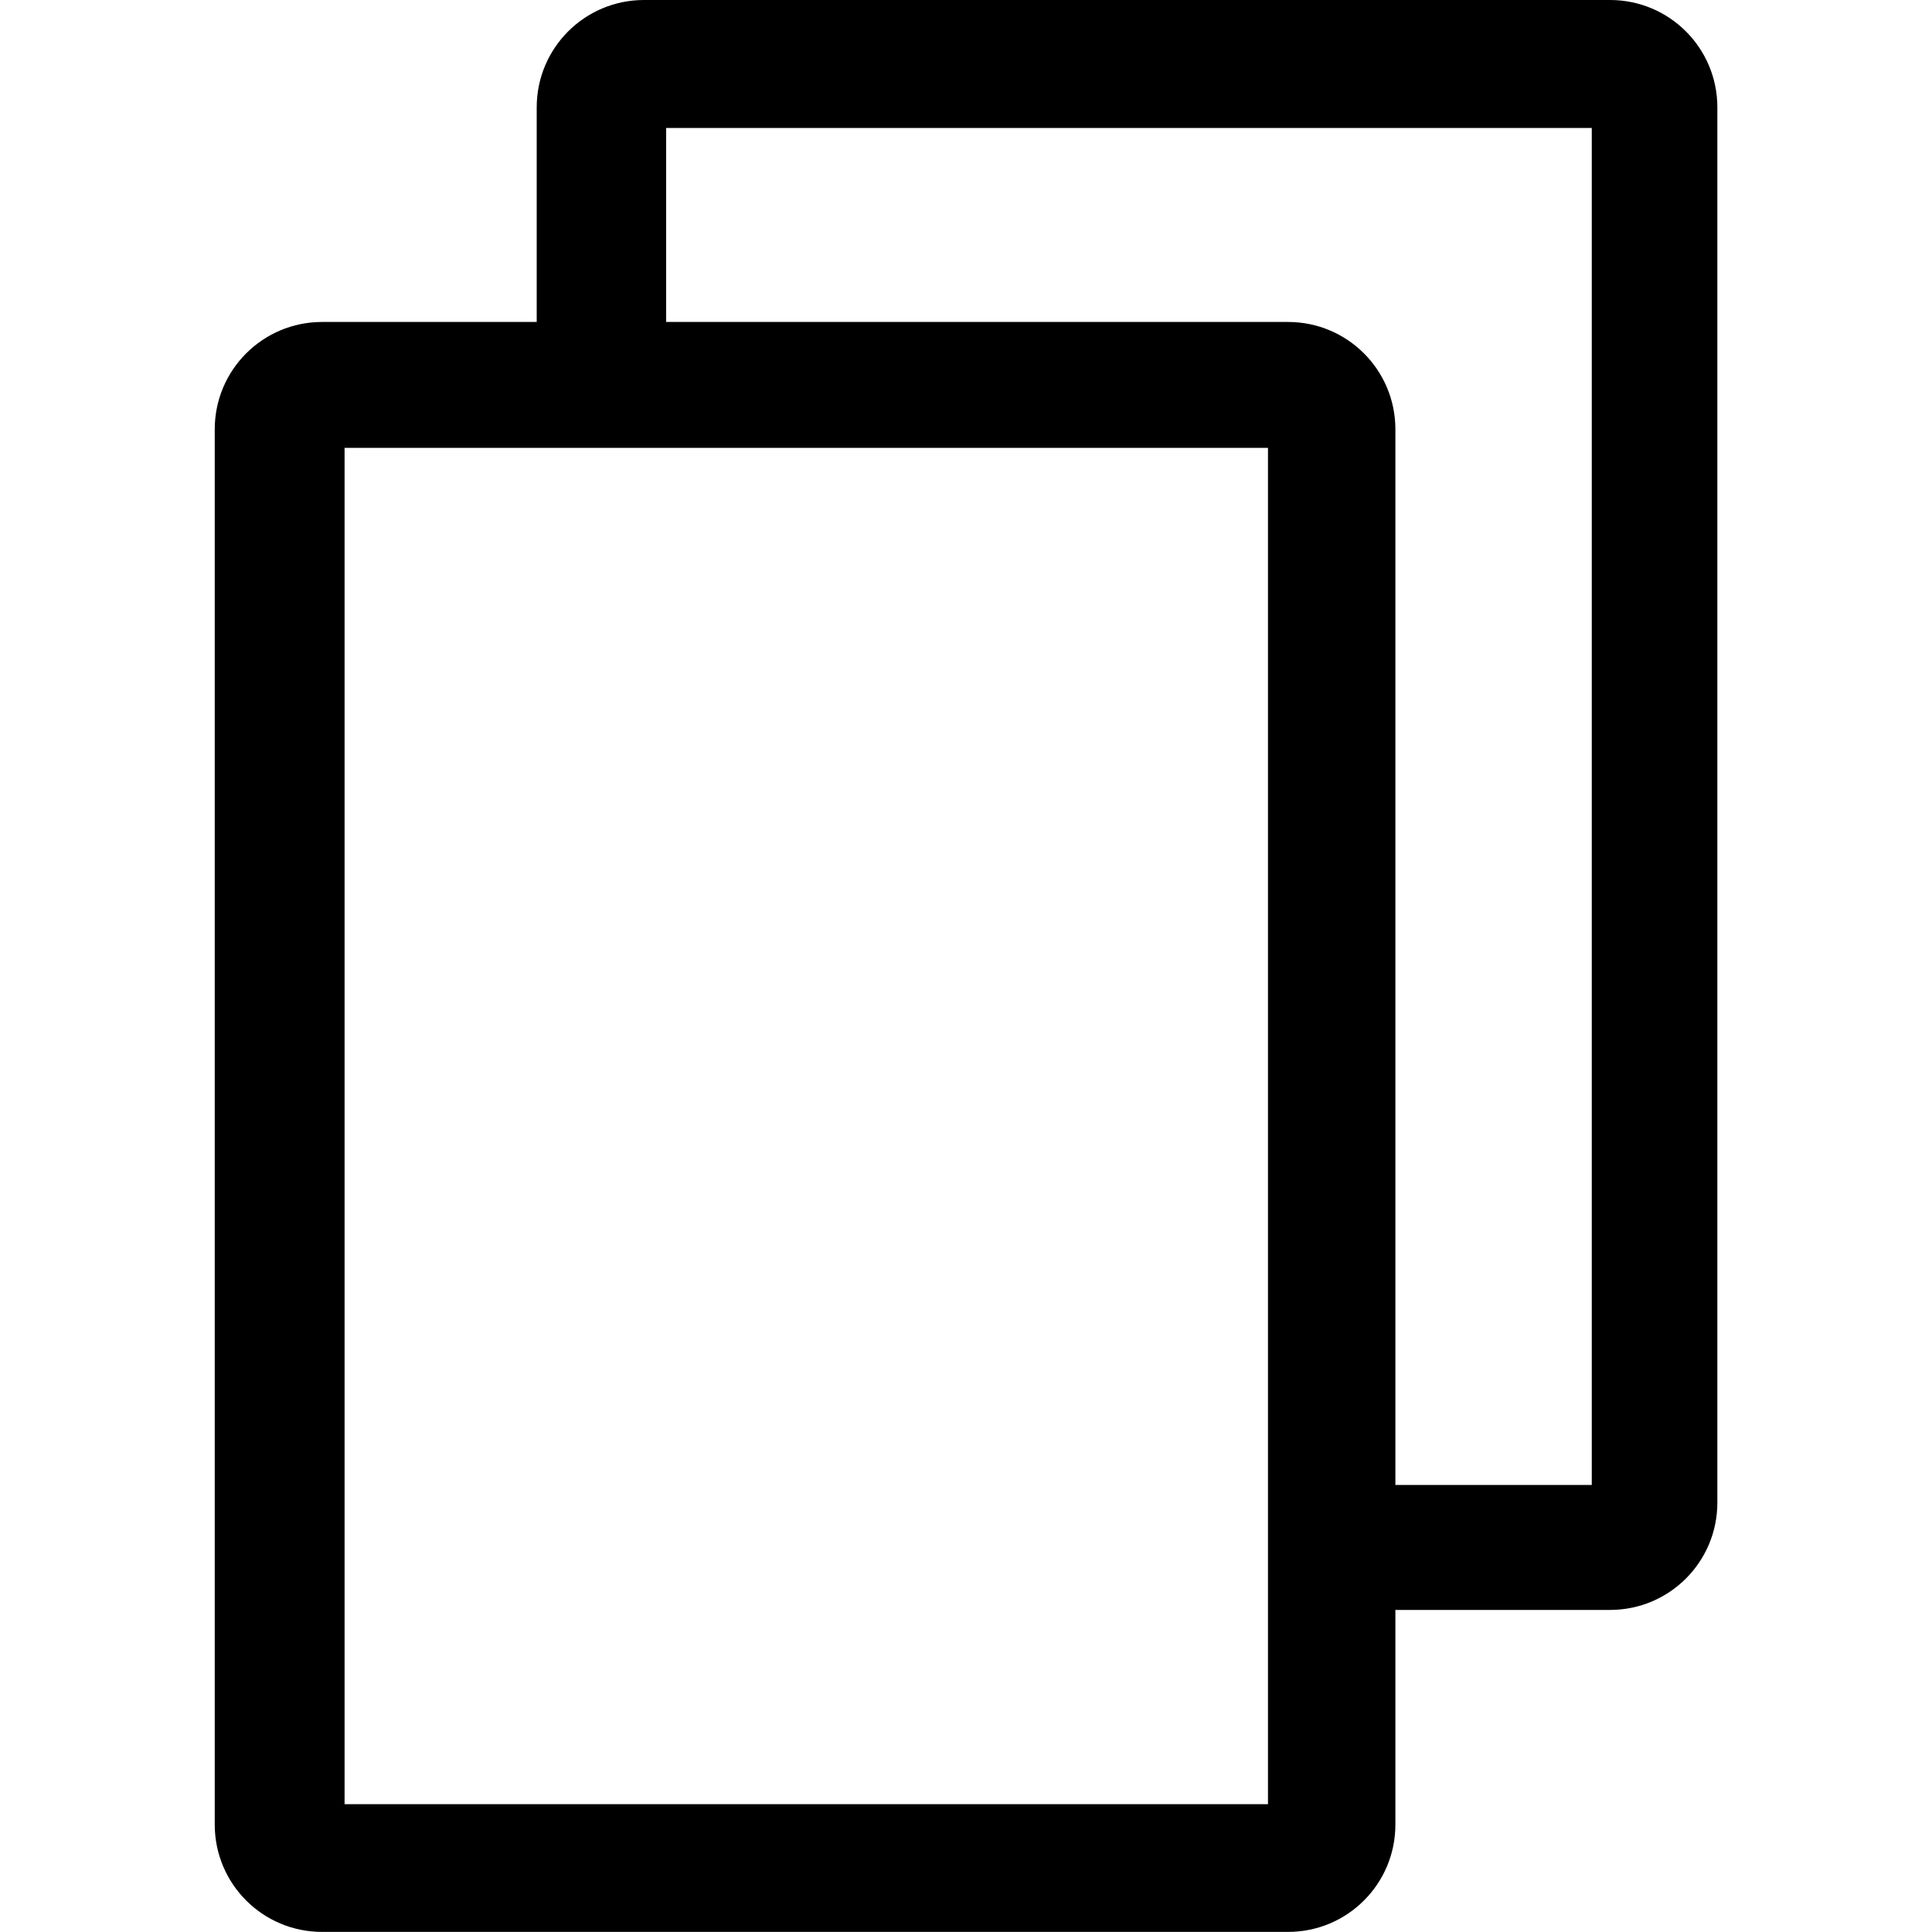
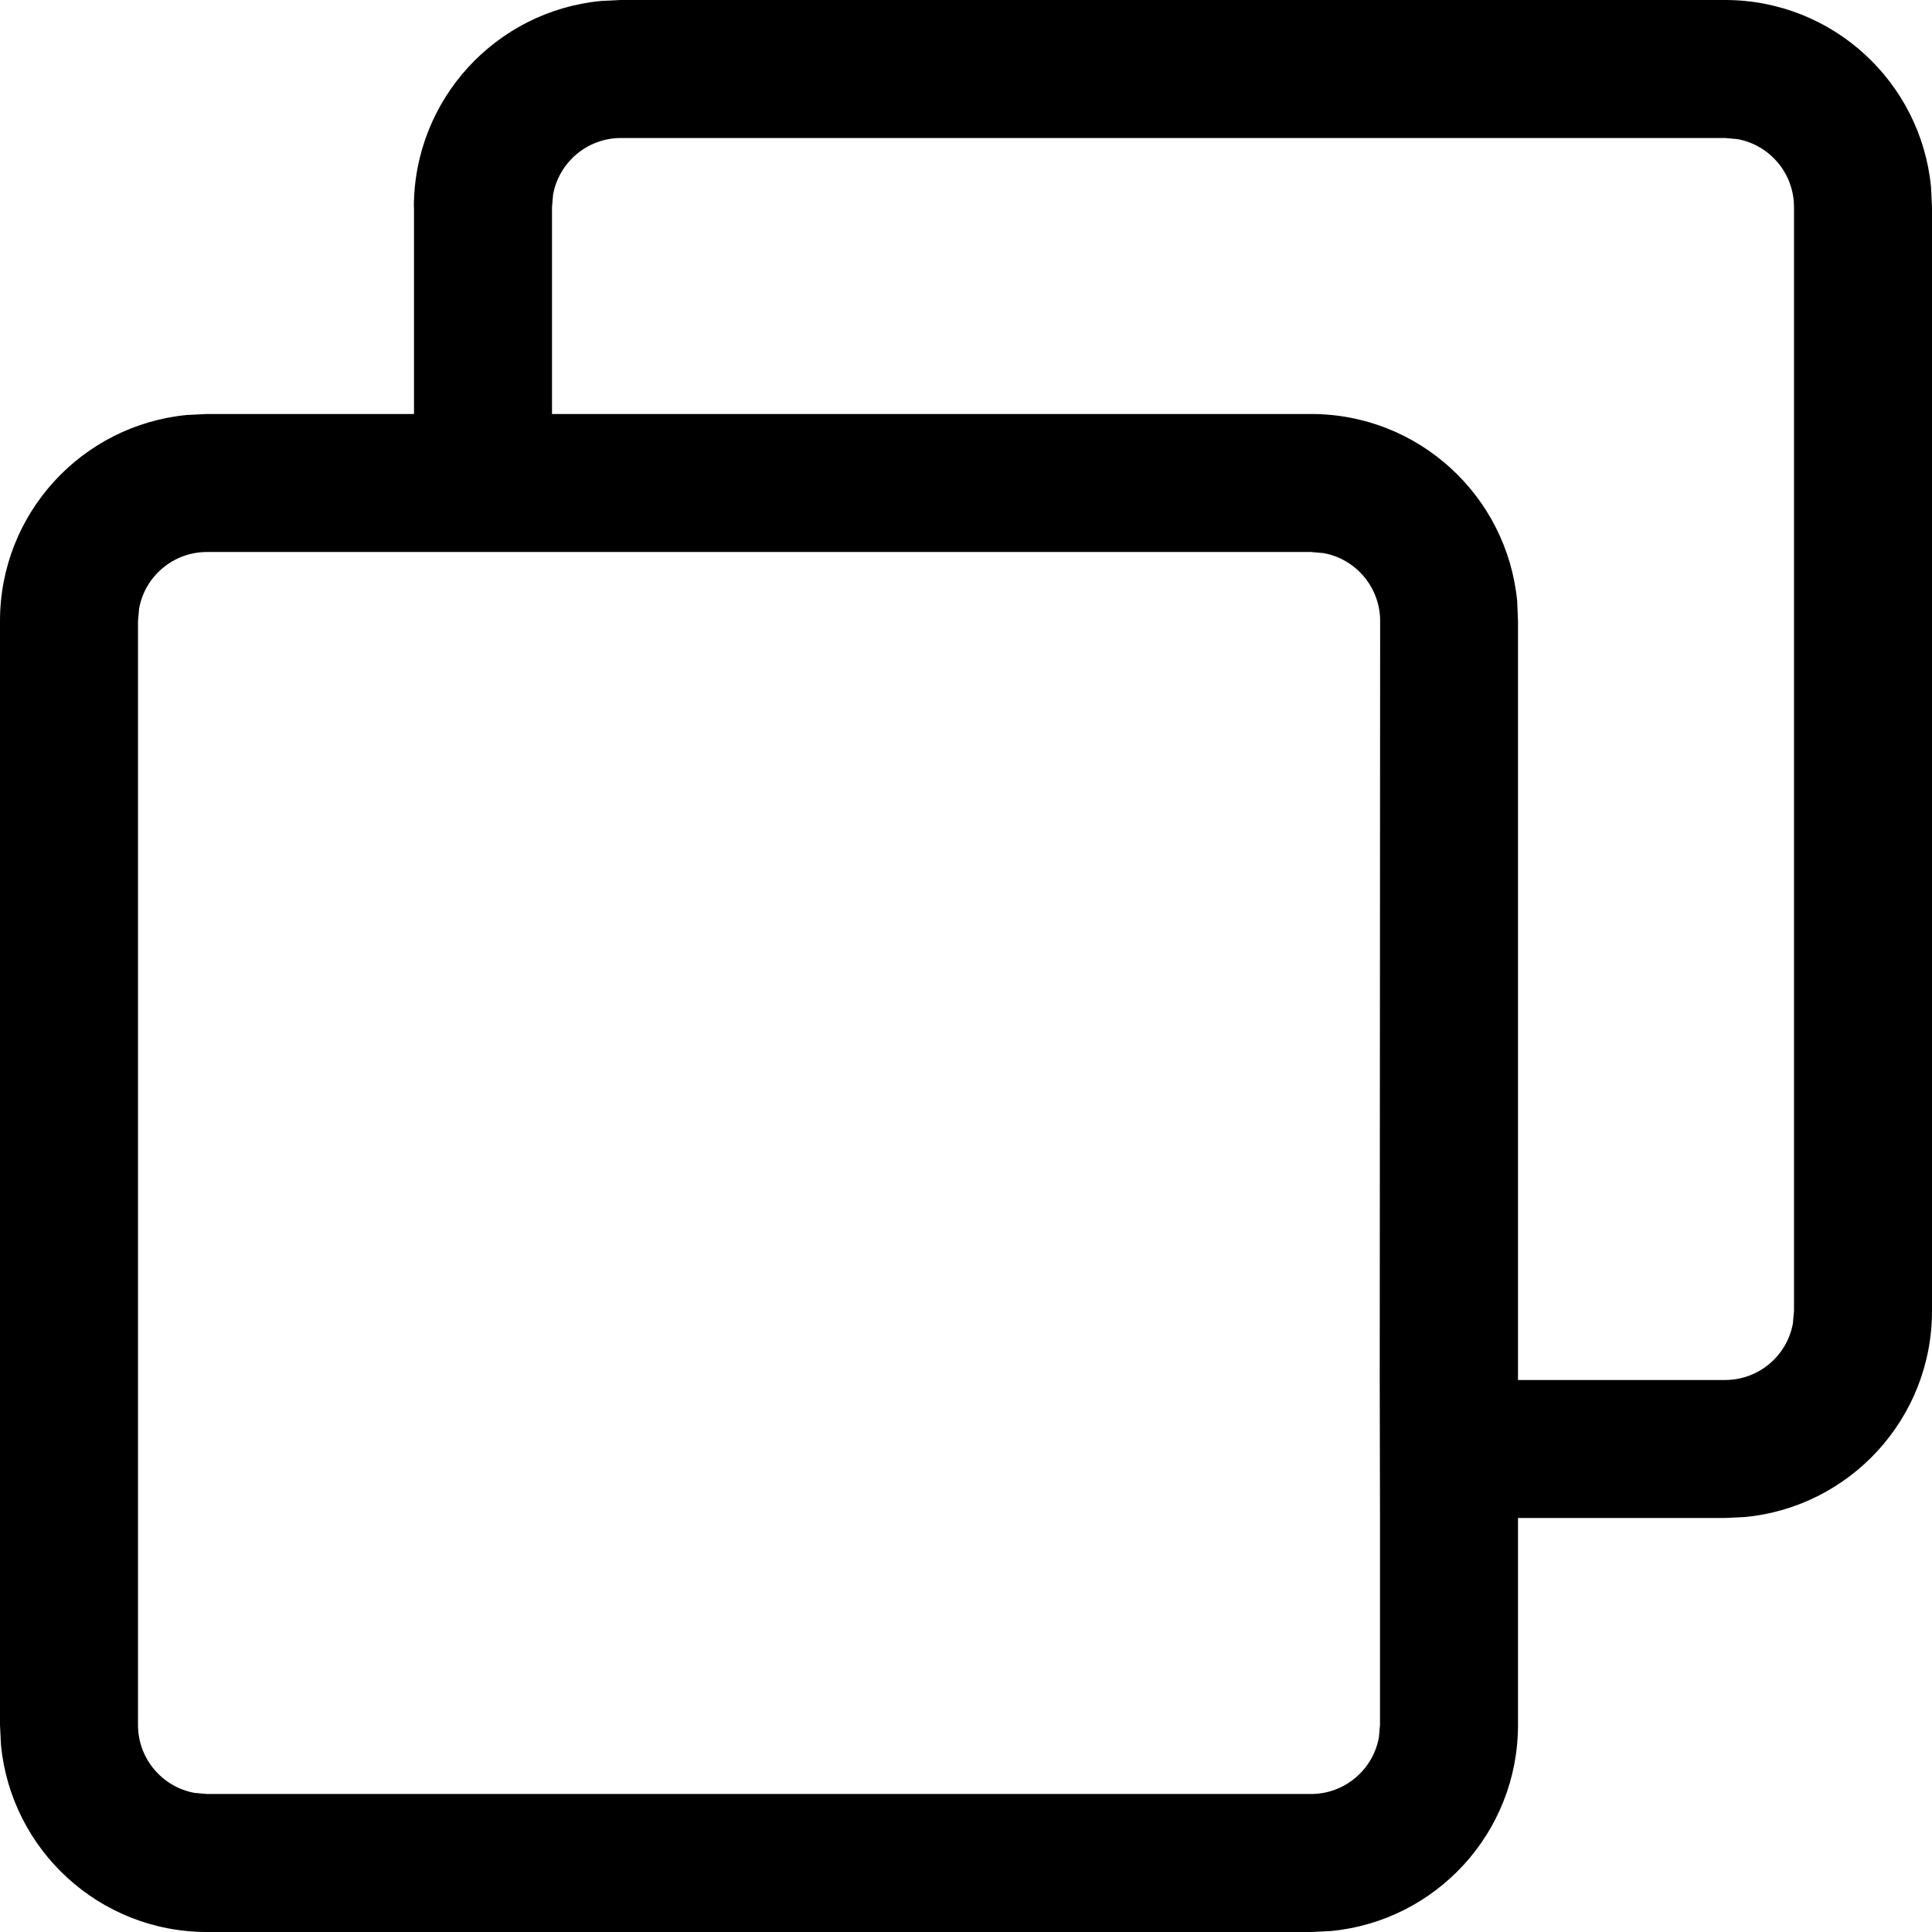
- <svg xmlns="http://www.w3.org/2000/svg" height="20" viewBox="0 0 20 20" width="20">
-   <path d="m5.556 3.333v-2.222c0-.614.497-1.111 1.111-1.111h10c.614 0 1.111.497 1.111 1.111v14.444c0 .614-.497 1.111-1.111 1.111h-2.222v2.222c0 .614-.497 1.111-1.111 1.111h-10c-.614 0-1.111-.497-1.111-1.111v-14.444c0-.614.497-1.111 1.111-1.111zm1.34 0h6.438c.614 0 1.111.497 1.111 1.111v10.928h2.033v-14.047h-9.582zm-3.329 1.303v14.041h9.559v-14.041z" />
+ <svg xmlns="http://www.w3.org/2000/svg" width="14" height="14" viewBox="0 0 14 14">
+   <path d="M9.501 3c.78 0 1.42.595 1.493 1.356L11 4.5 11 10h1.5c.246 0 .45-.177.492-.41L13 9.5v-8c0-.245-.177-.45-.41-.492L12.5 1H4.5c-.245 0-.45.177-.492.41L4 1.5V3h5.502zm0 1H1.5c-.246 0-.45.177-.492.41L1 4.5v8c0 .245.177.45.41.492L1.5 13H9.5c.245 0 .45-.177.492-.41L10 12.5 10 11l-.002-1 .003-5.5c0-.245-.177-.45-.41-.492L9.5 4zM2.999 1.5C3 .72 3.594.08 4.355.007L4.499 0H12.5c.78 0 1.42.595 1.493 1.356L14 1.5v8c0 .78-.595 1.42-1.355 1.493L12.5 11H11v1.5c0 .78-.594 1.42-1.355 1.493L9.501 14H1.5c-.78 0-1.42-.595-1.493-1.356L0 12.5v-8c0-.78.595-1.42 1.355-1.493L1.5 3H3V1.5z" />
</svg>
